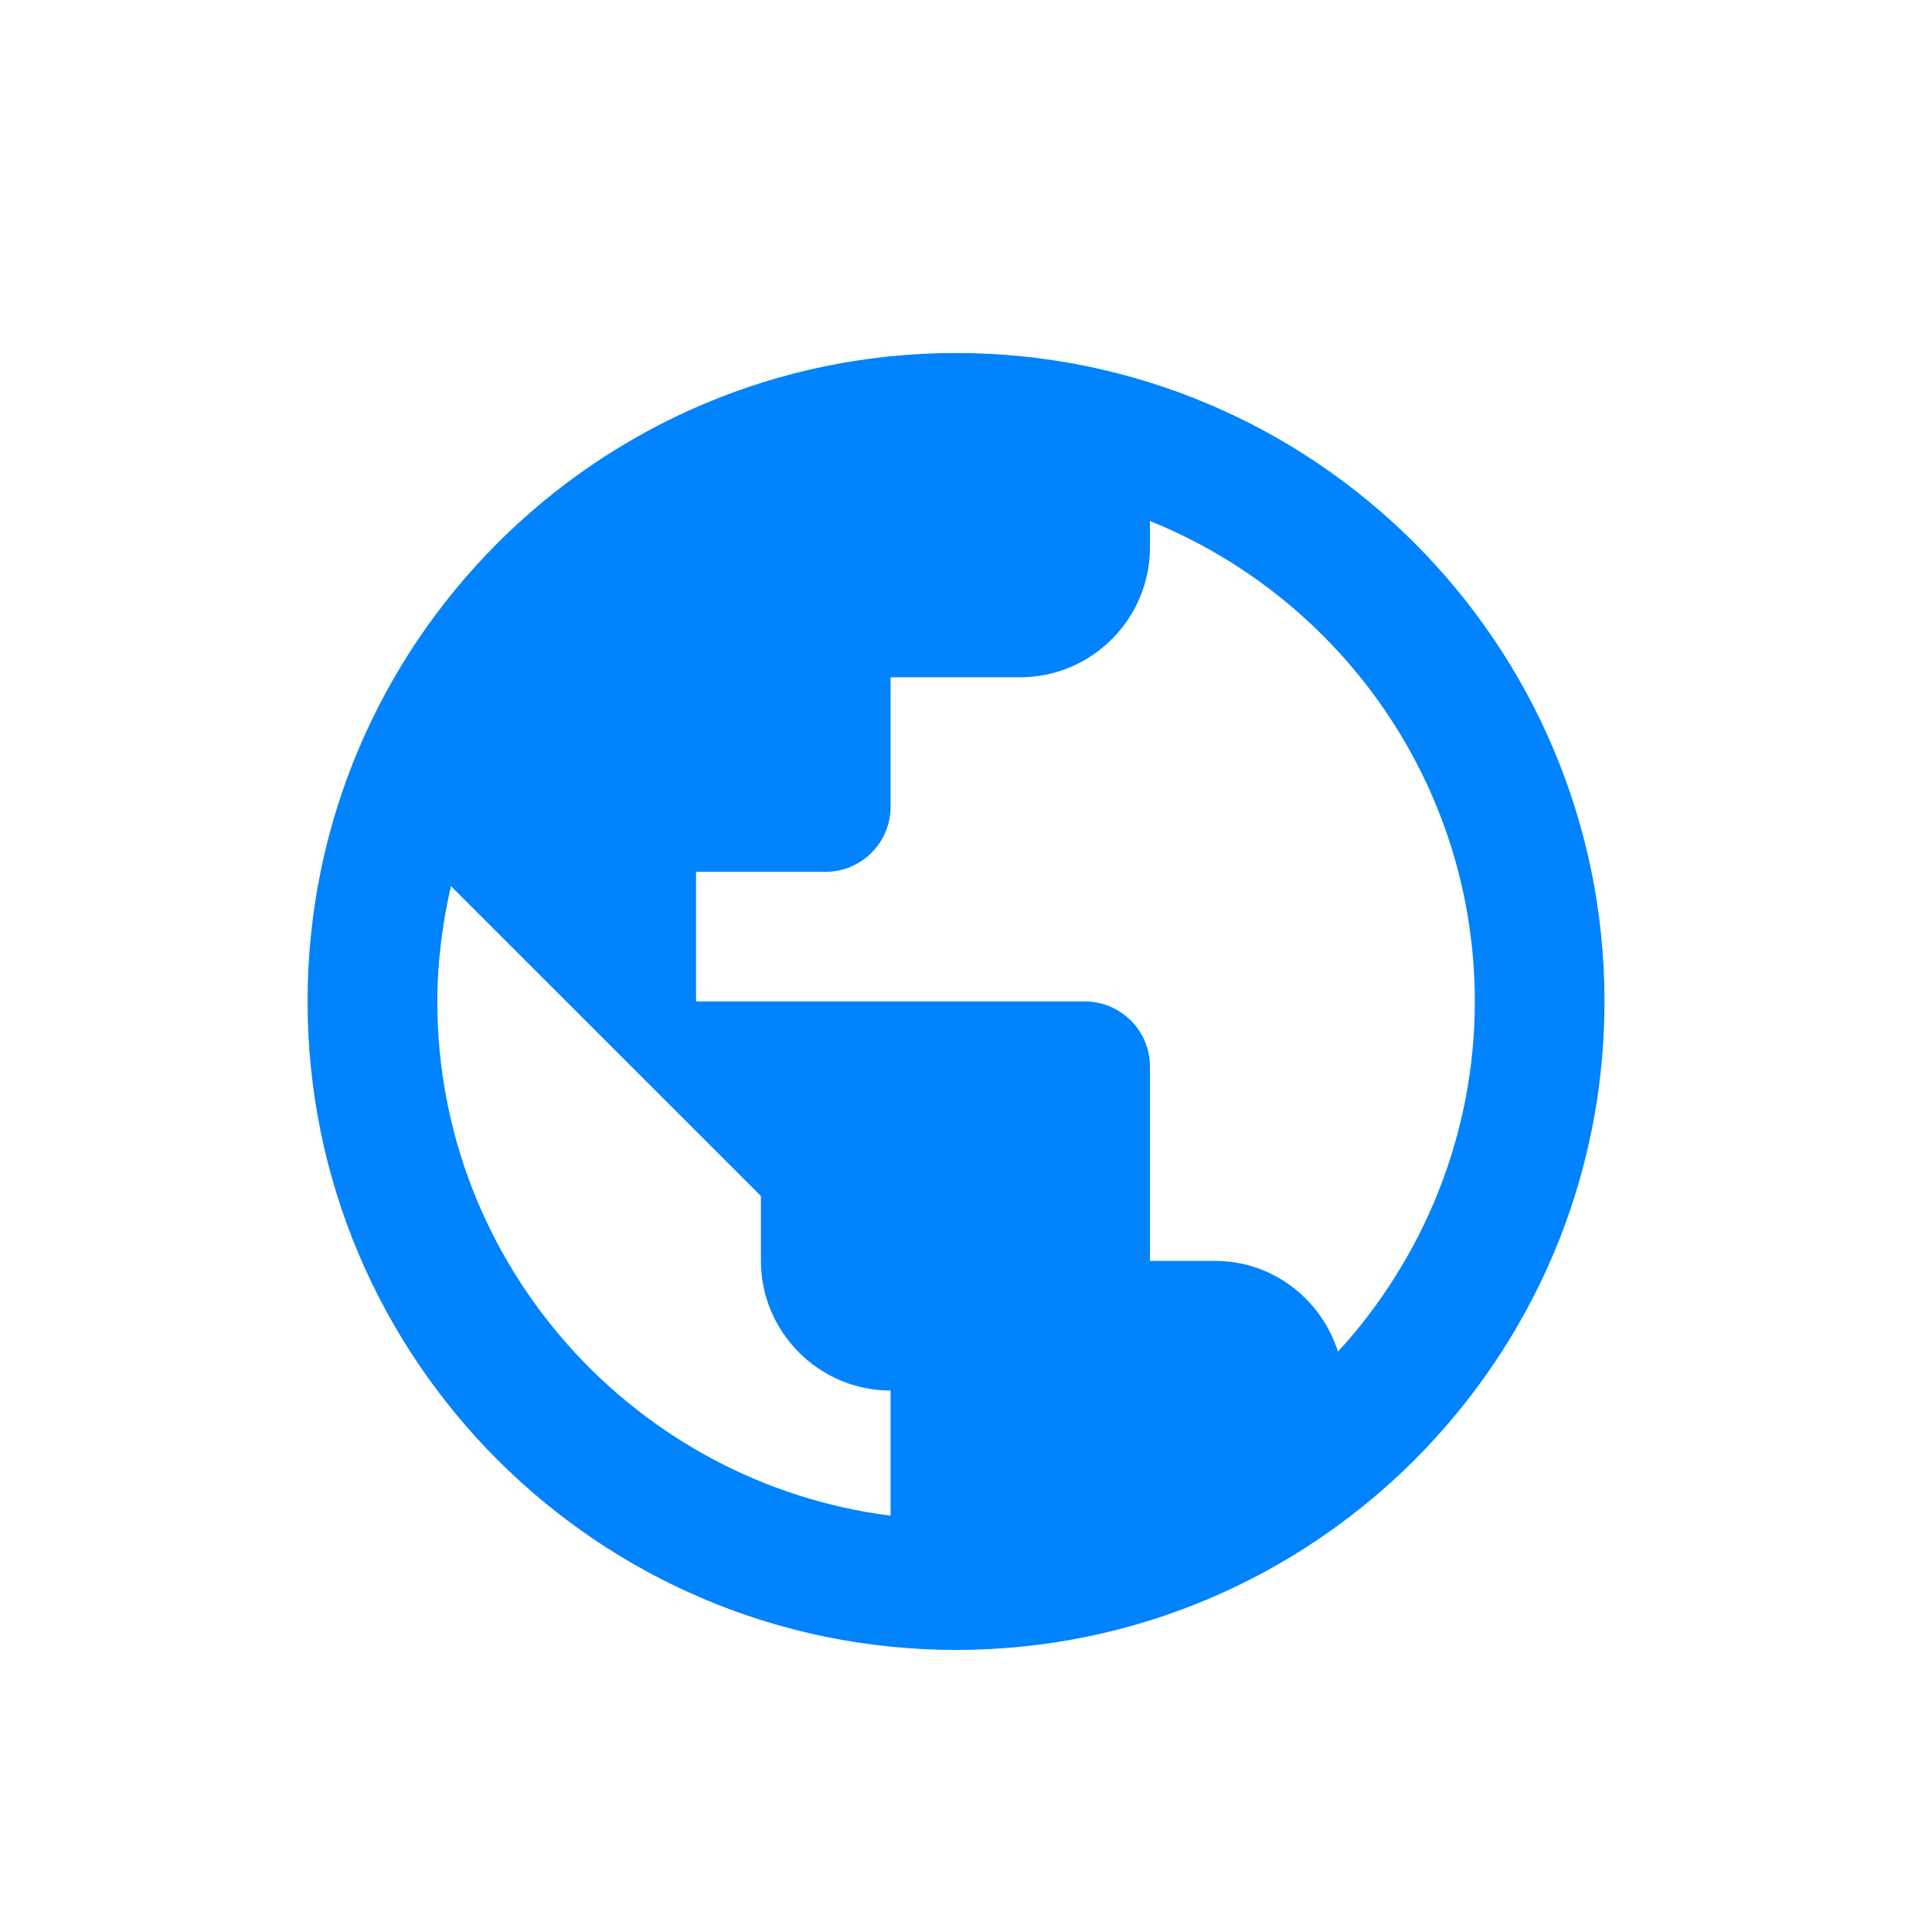
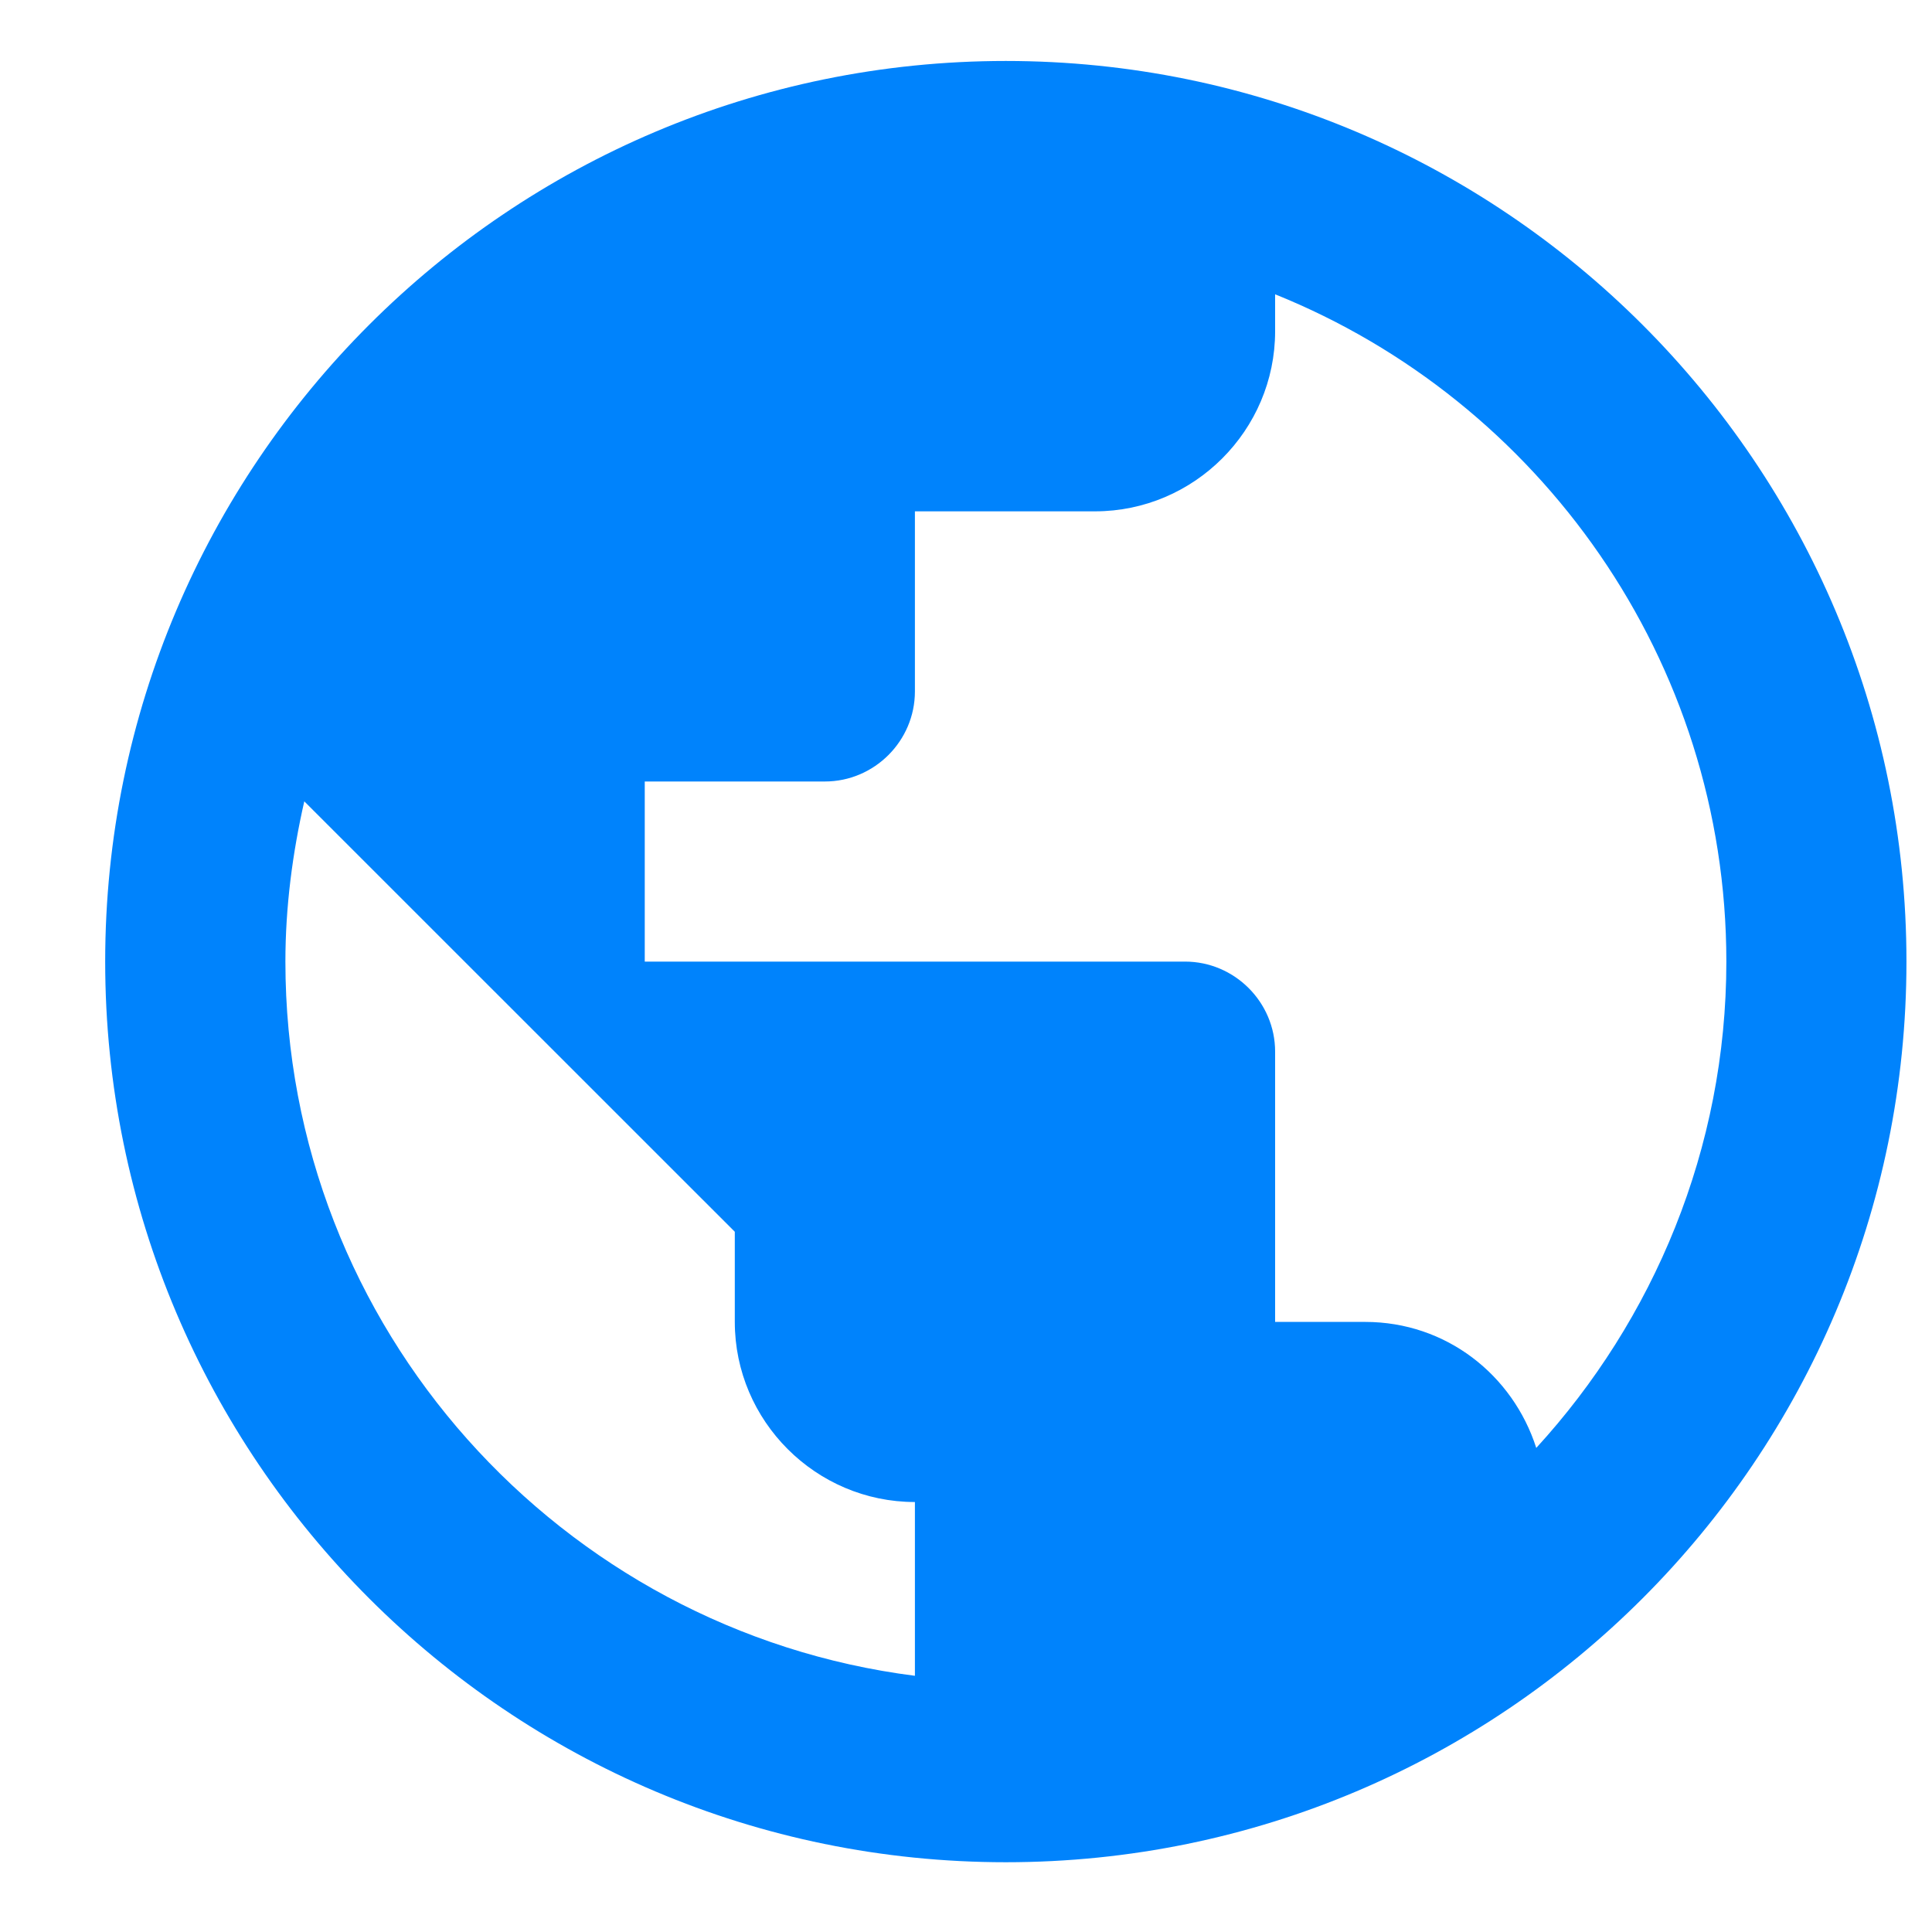
- <svg xmlns="http://www.w3.org/2000/svg" width="25" height="25" viewBox="0 0 25 25" fill="none">
-   <path d="M12.371 4.568C7.74 4.568 3.98 8.327 3.98 12.959C3.98 17.591 7.74 21.35 12.371 21.35C17.003 21.35 20.762 17.591 20.762 12.959C20.762 8.327 17.003 4.568 12.371 4.568ZM11.524 19.613C8.226 19.194 5.659 16.374 5.659 12.959C5.659 12.447 5.726 11.944 5.835 11.466L9.846 15.476V16.316C9.846 17.238 10.601 17.994 11.524 17.994V19.613ZM17.314 17.49C17.095 16.811 16.474 16.316 15.719 16.316H14.88V13.798C14.88 13.337 14.502 12.959 14.041 12.959H9.007V11.281H10.685C11.146 11.281 11.524 10.903 11.524 10.442V8.764H13.202C14.125 8.764 14.88 8.009 14.88 7.086V6.742C17.339 7.732 19.084 10.148 19.084 12.959C19.084 14.704 18.404 16.299 17.314 17.49Z" fill="#0083FC" />
+ <svg xmlns="http://www.w3.org/2000/svg" width="18" height="18" viewBox="0 0 18 18" fill="none">
+   <path d="M9.371 0.568C4.74 0.568 0.98 4.327 0.98 8.959C0.98 13.591 4.74 17.35 9.371 17.35C14.003 17.35 17.762 13.591 17.762 8.959C17.762 4.327 14.003 0.568 9.371 0.568ZM8.524 15.613C5.226 15.194 2.659 12.374 2.659 8.959C2.659 8.447 2.726 7.944 2.835 7.466L6.846 11.476V12.316C6.846 13.239 7.601 13.994 8.524 13.994V15.613ZM14.313 13.49C14.095 12.81 13.474 12.316 12.719 12.316H11.88V9.798C11.88 9.337 11.502 8.959 11.041 8.959H6.007V7.281H7.685C8.146 7.281 8.524 6.903 8.524 6.442V4.764H10.202C11.125 4.764 11.88 4.009 11.88 3.086V2.742C14.339 3.732 16.084 6.148 16.084 8.959C16.084 10.704 15.404 12.299 14.313 13.49Z" fill="#0083FC" />
</svg>
